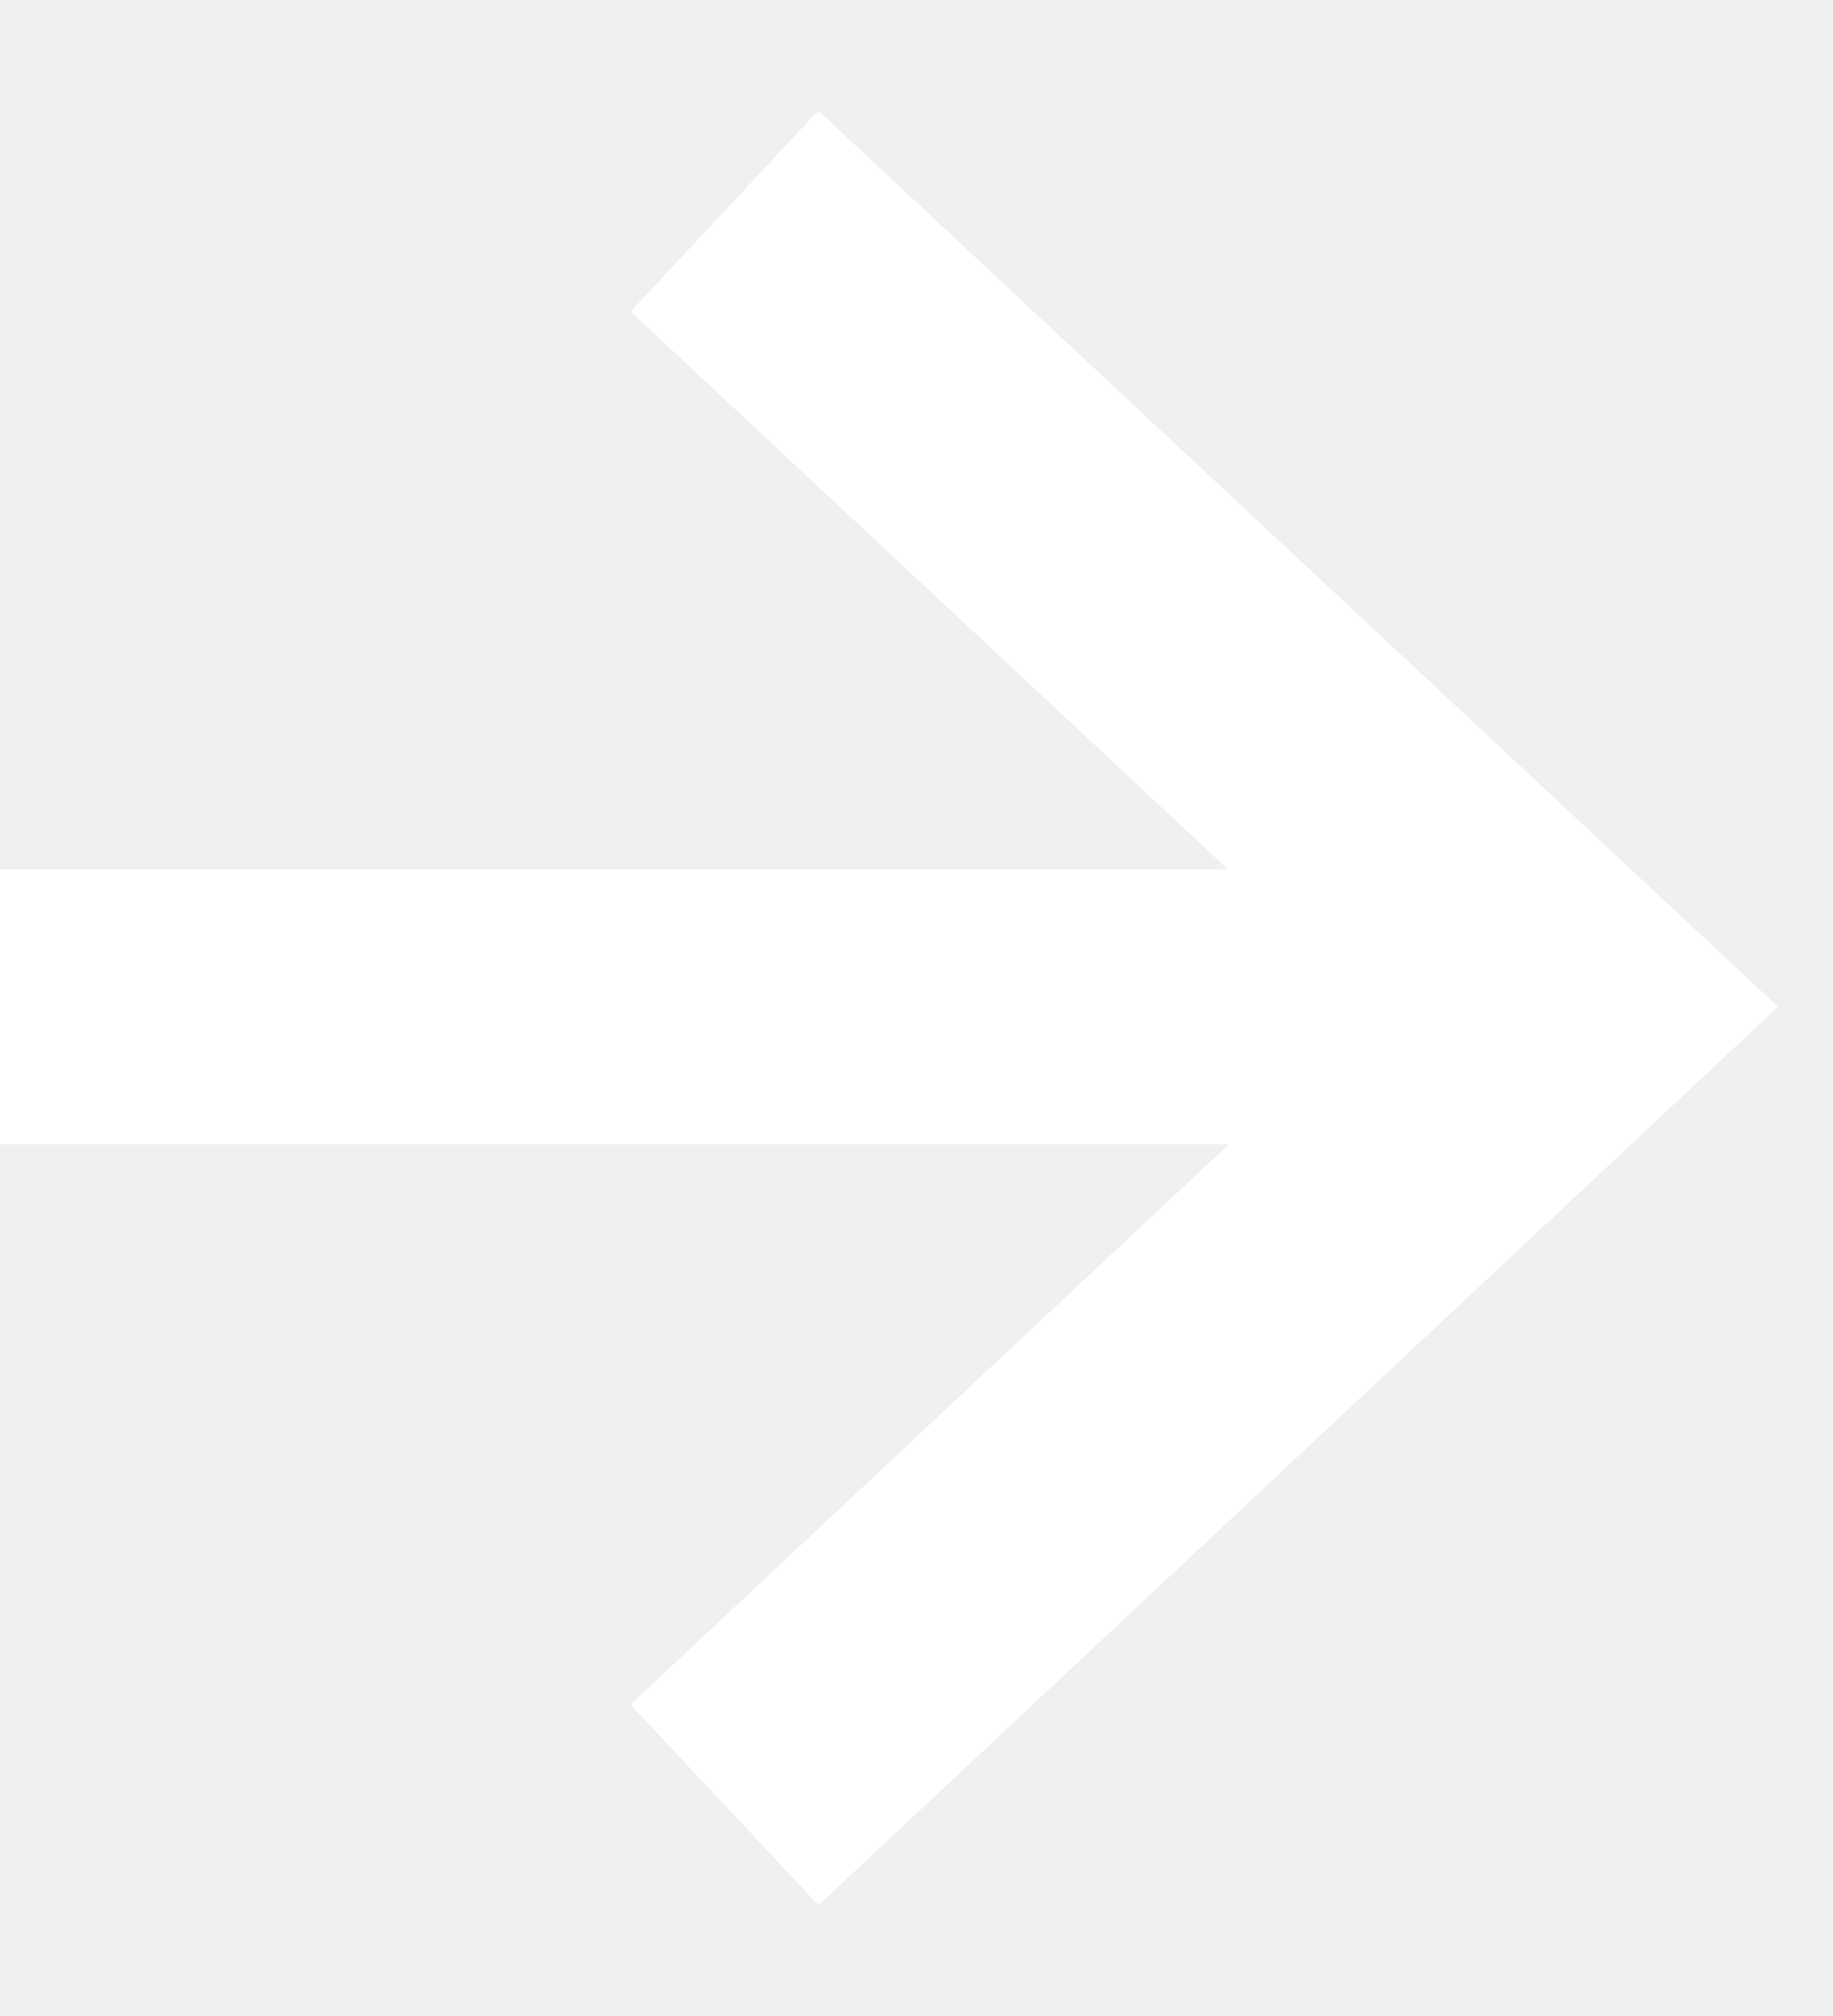
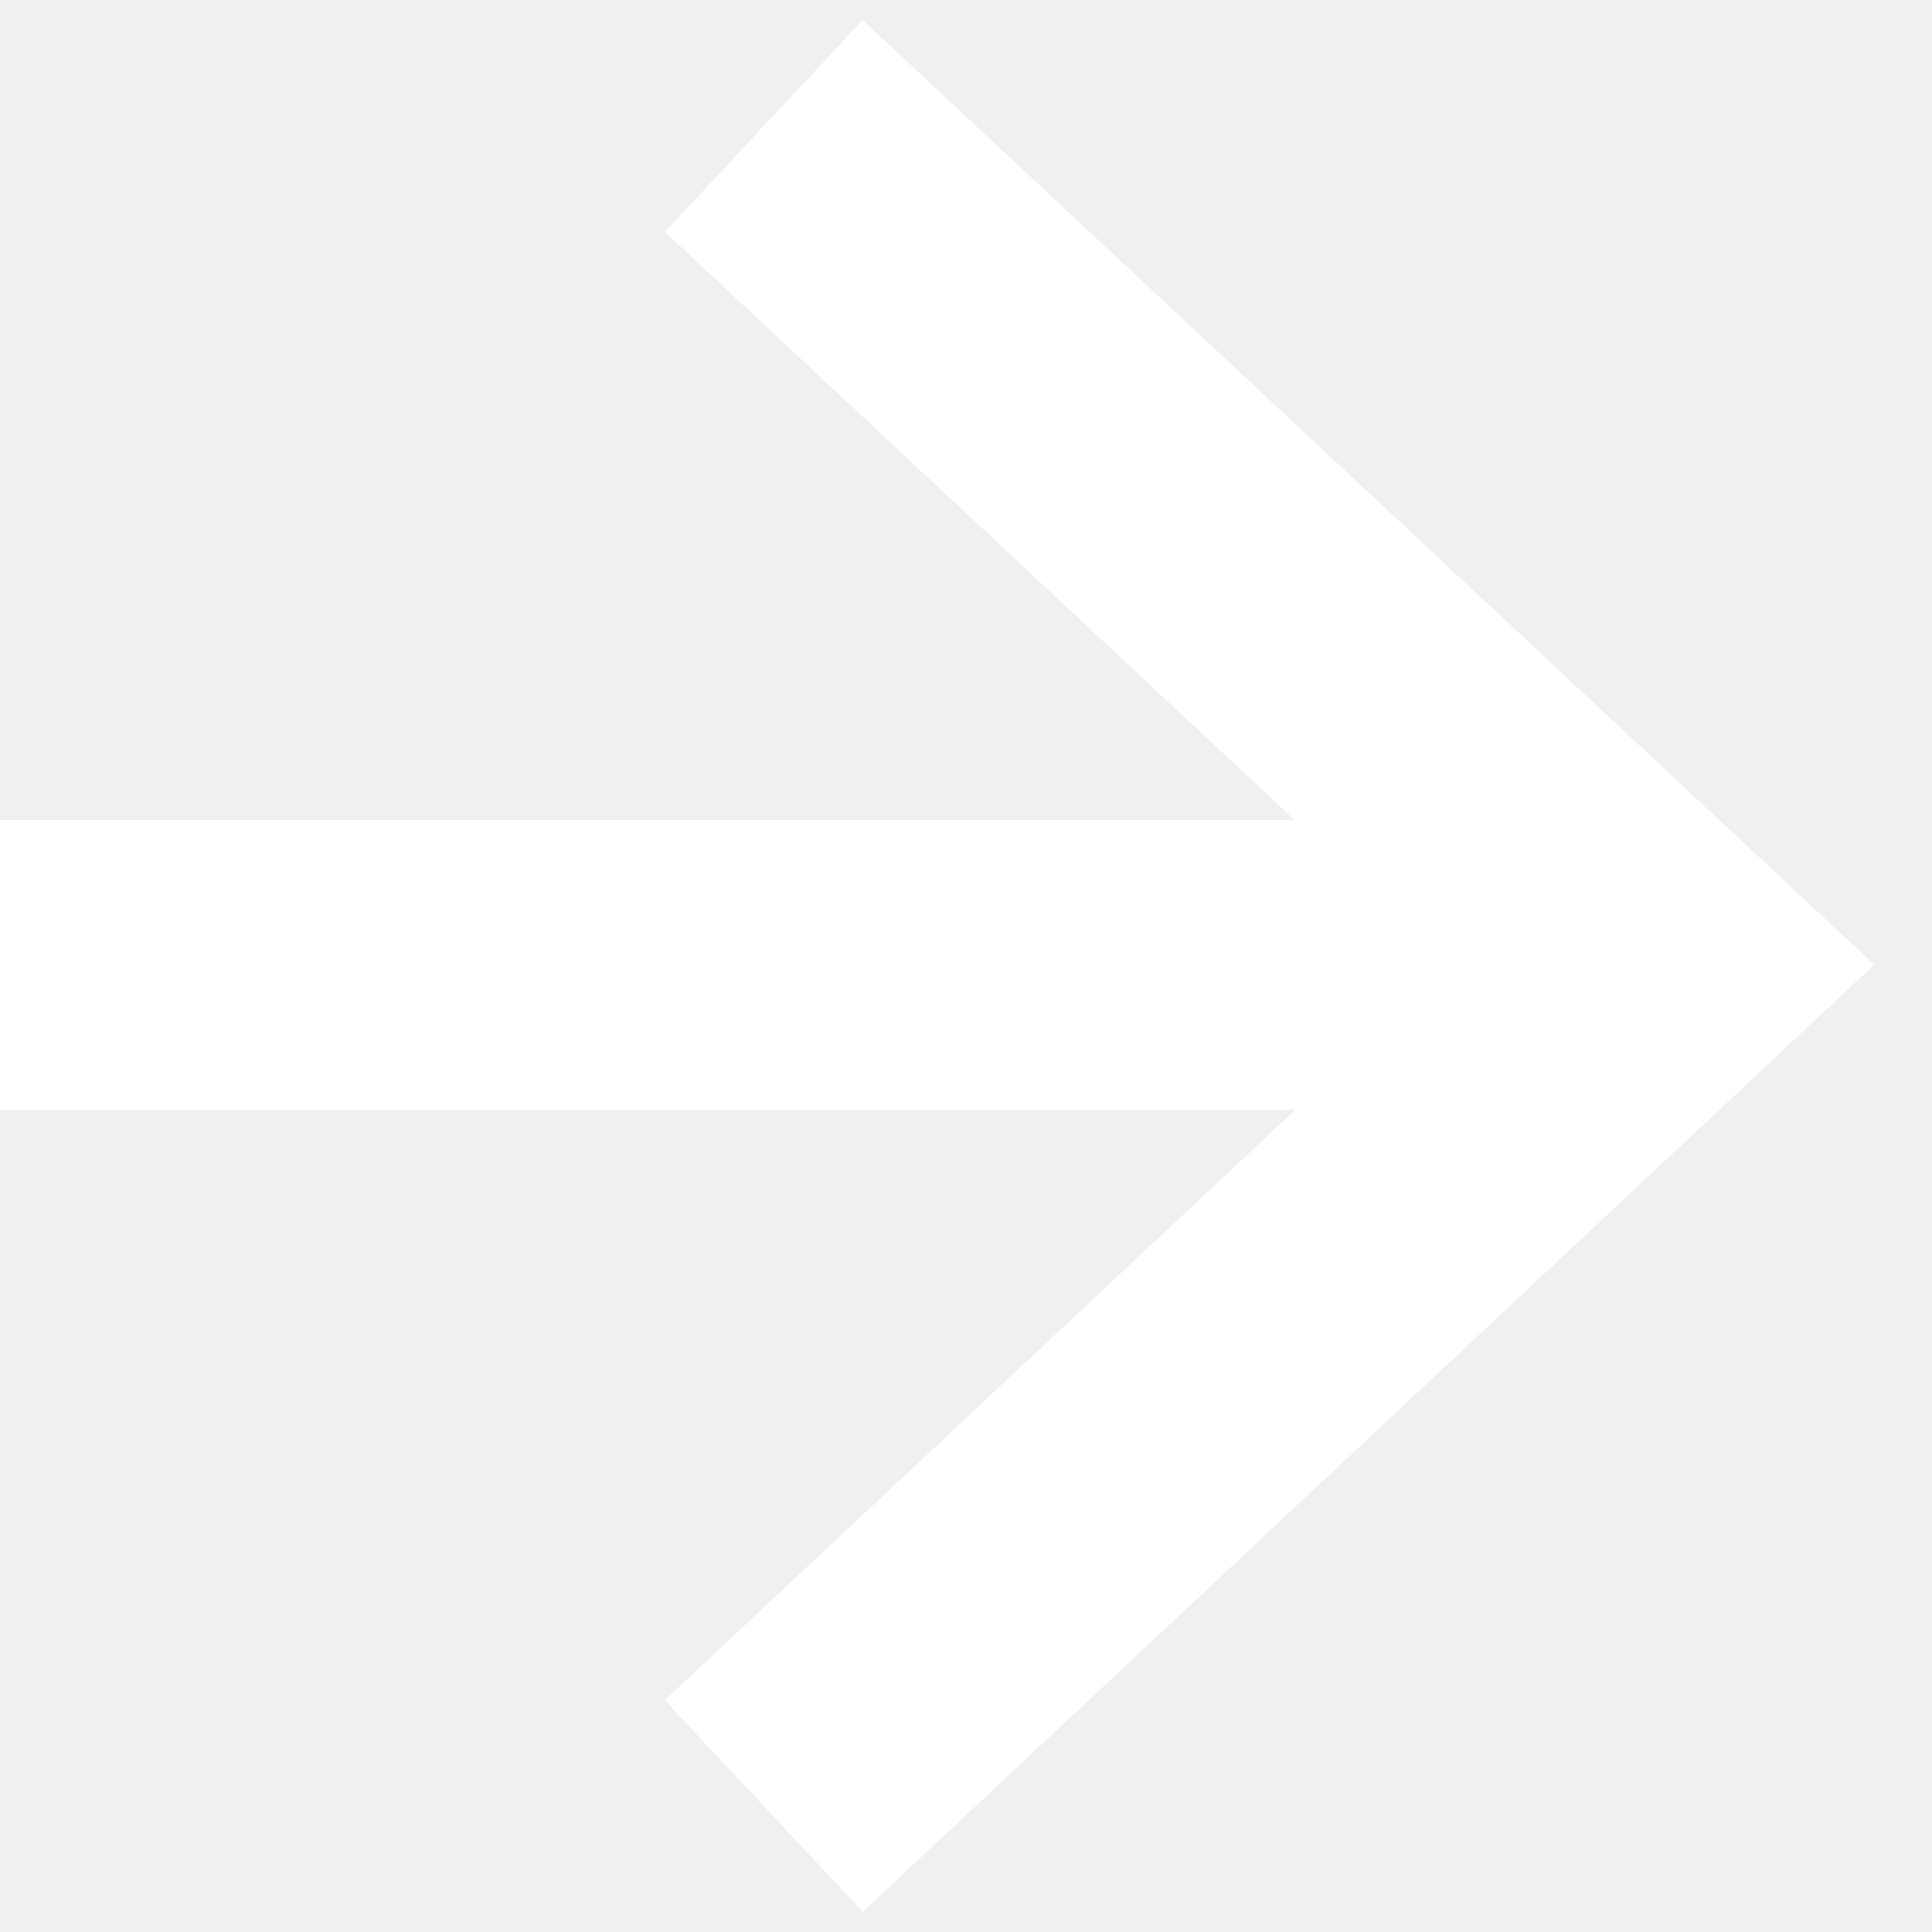
- <svg xmlns="http://www.w3.org/2000/svg" width="10" height="11" viewBox="0 0 10 11" fill="none">
-   <g clip-path="url(#clip0_1954_2393)">
-     <path d="M3.953 1.152L8.603 5.494L3.953 9.848" stroke="white" stroke-width="1.5" stroke-miterlimit="10" />
-     <path d="M7.905 5.494L0 5.494" stroke="white" stroke-width="1.5" stroke-miterlimit="10" />
+ <svg xmlns="http://www.w3.org/2000/svg" width="10" height="10" viewBox="0 0 10 10" fill="none">
+   <g clip-path="url(#clip0_772_2650)">
+     <path d="M3.953 0.652L8.603 4.994L3.953 9.348" stroke="white" stroke-width="1.5" stroke-miterlimit="10" />
+     <path d="M7.905 4.994L0 4.994" stroke="white" stroke-width="1.5" stroke-miterlimit="10" />
  </g>
  <defs>
-     <clipPath id="clip0_1954_2393">
-       <rect width="10" height="10" fill="white" transform="translate(0 10.5) rotate(-90)" />
+     <clipPath id="clip0_772_2650">
+       <rect width="10" height="10" fill="white" transform="translate(0 10) rotate(-90)" />
    </clipPath>
  </defs>
</svg>
